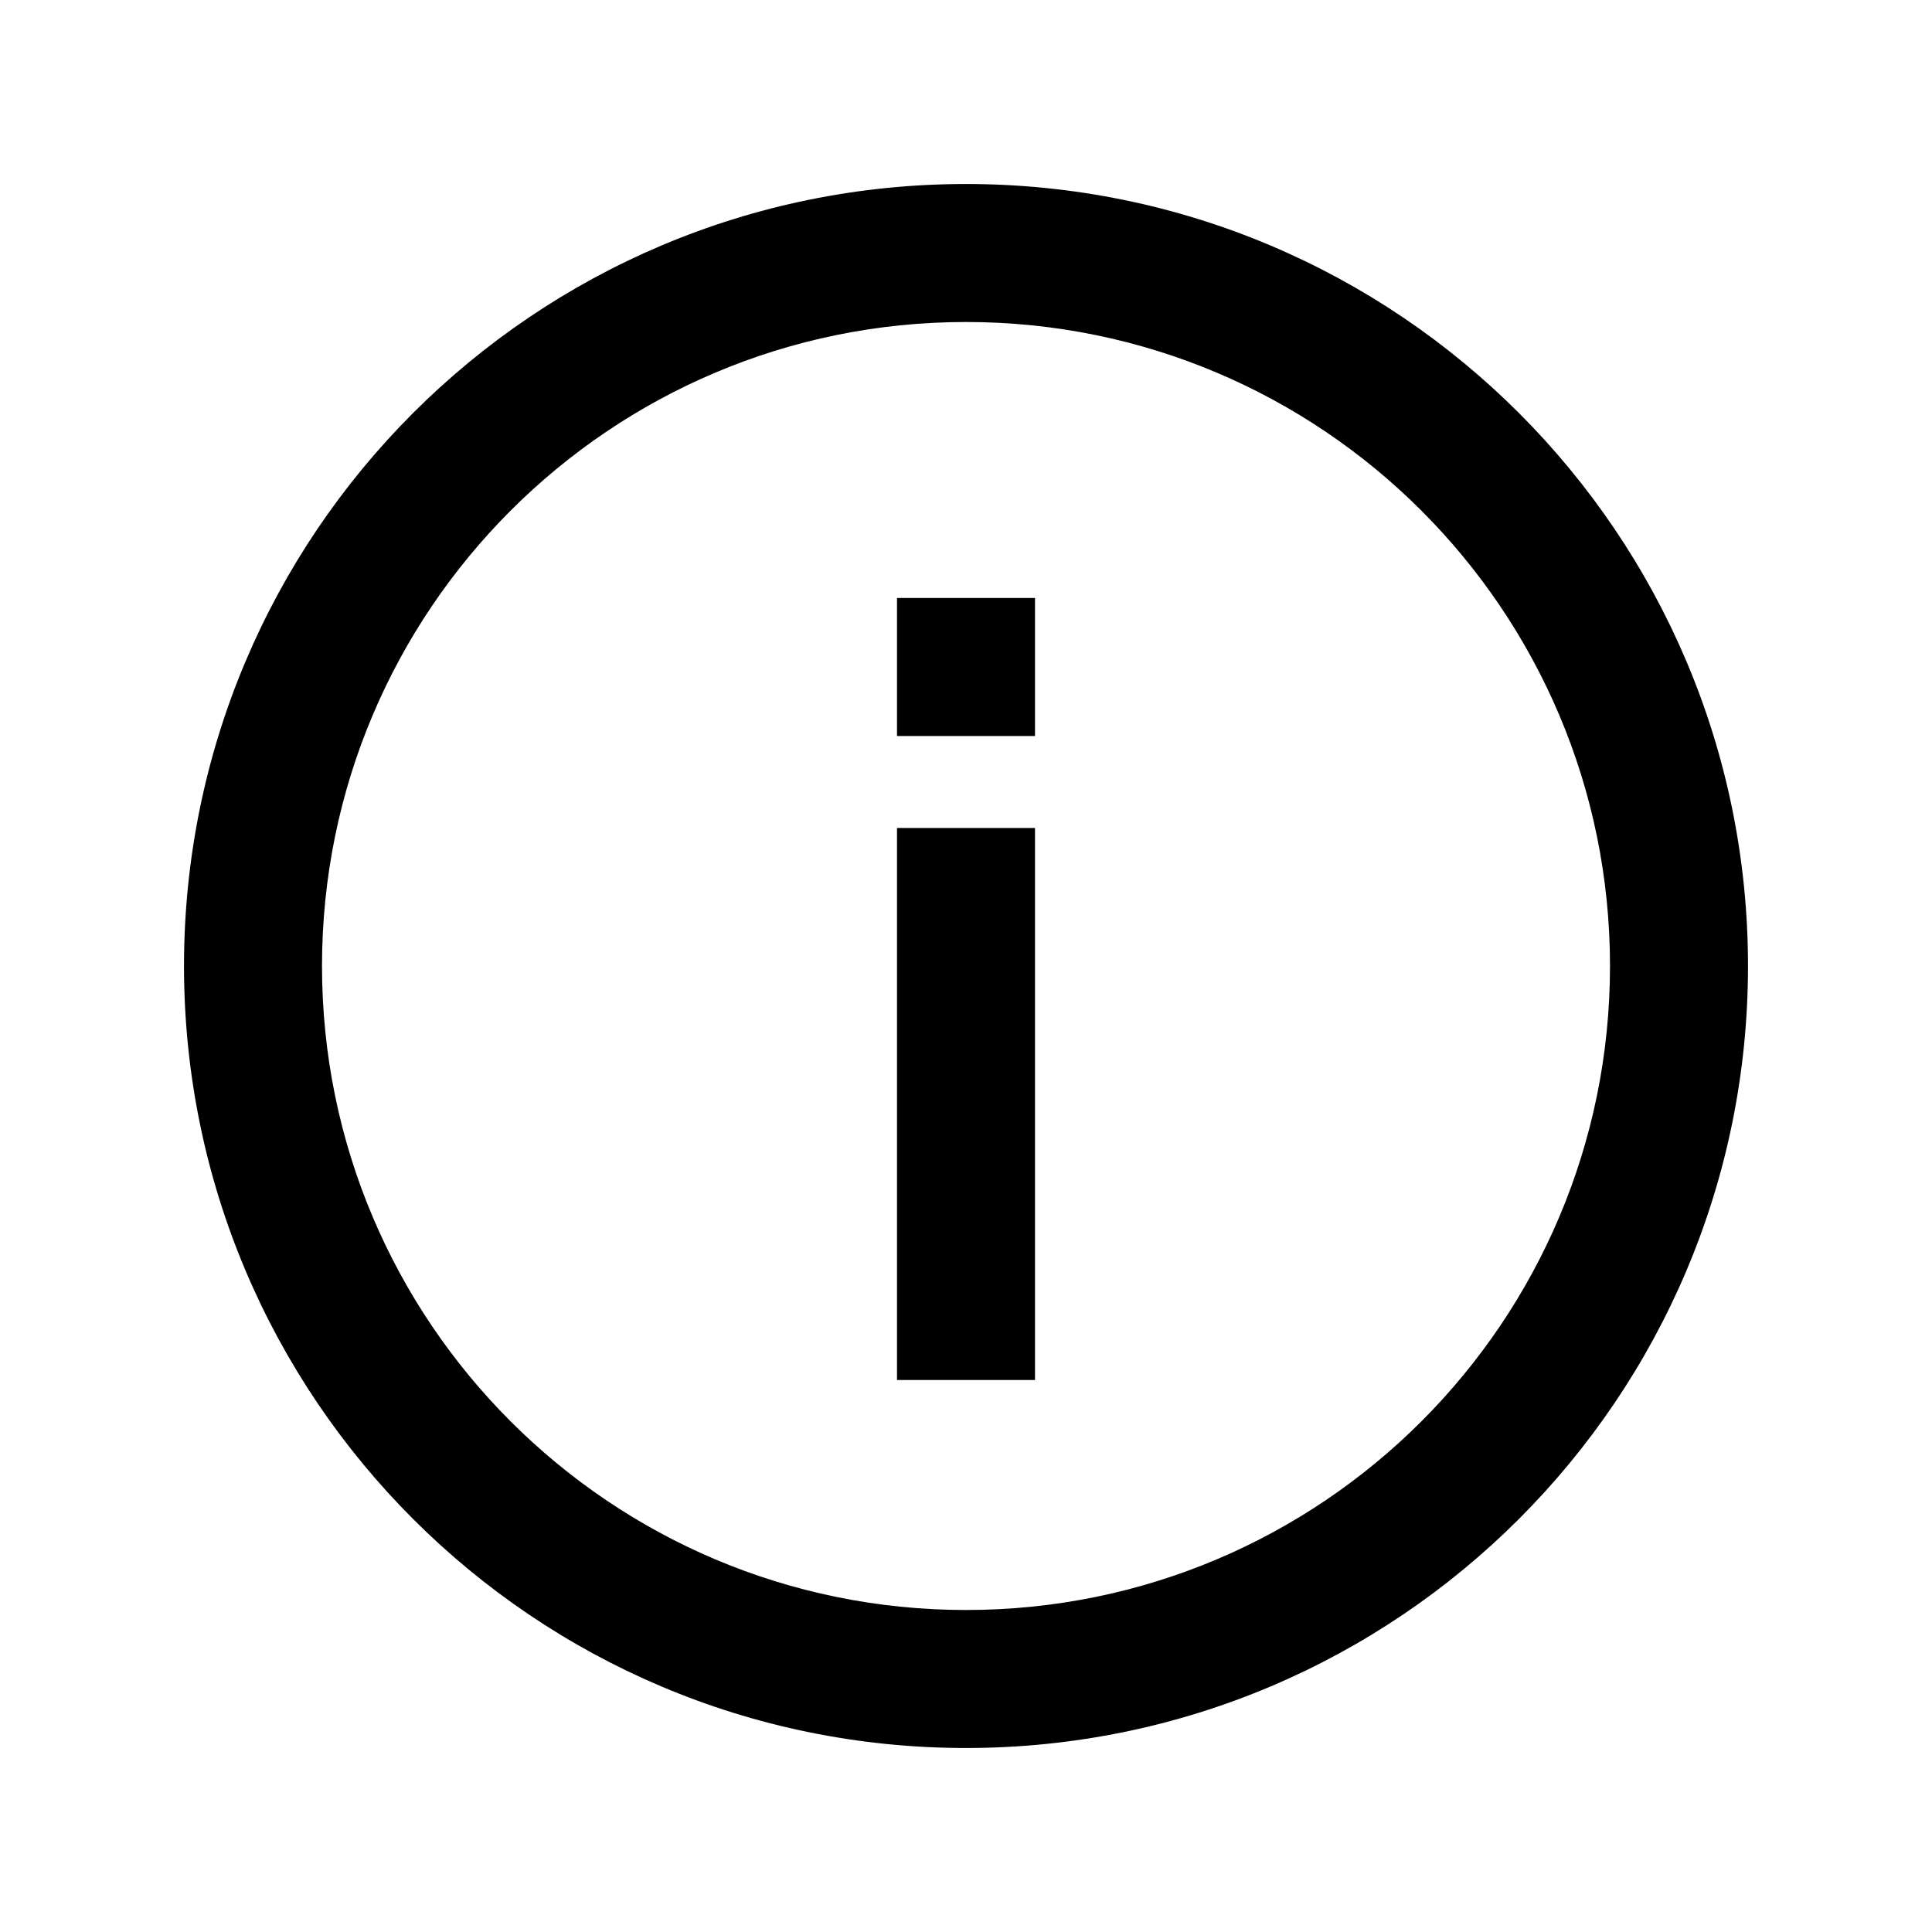
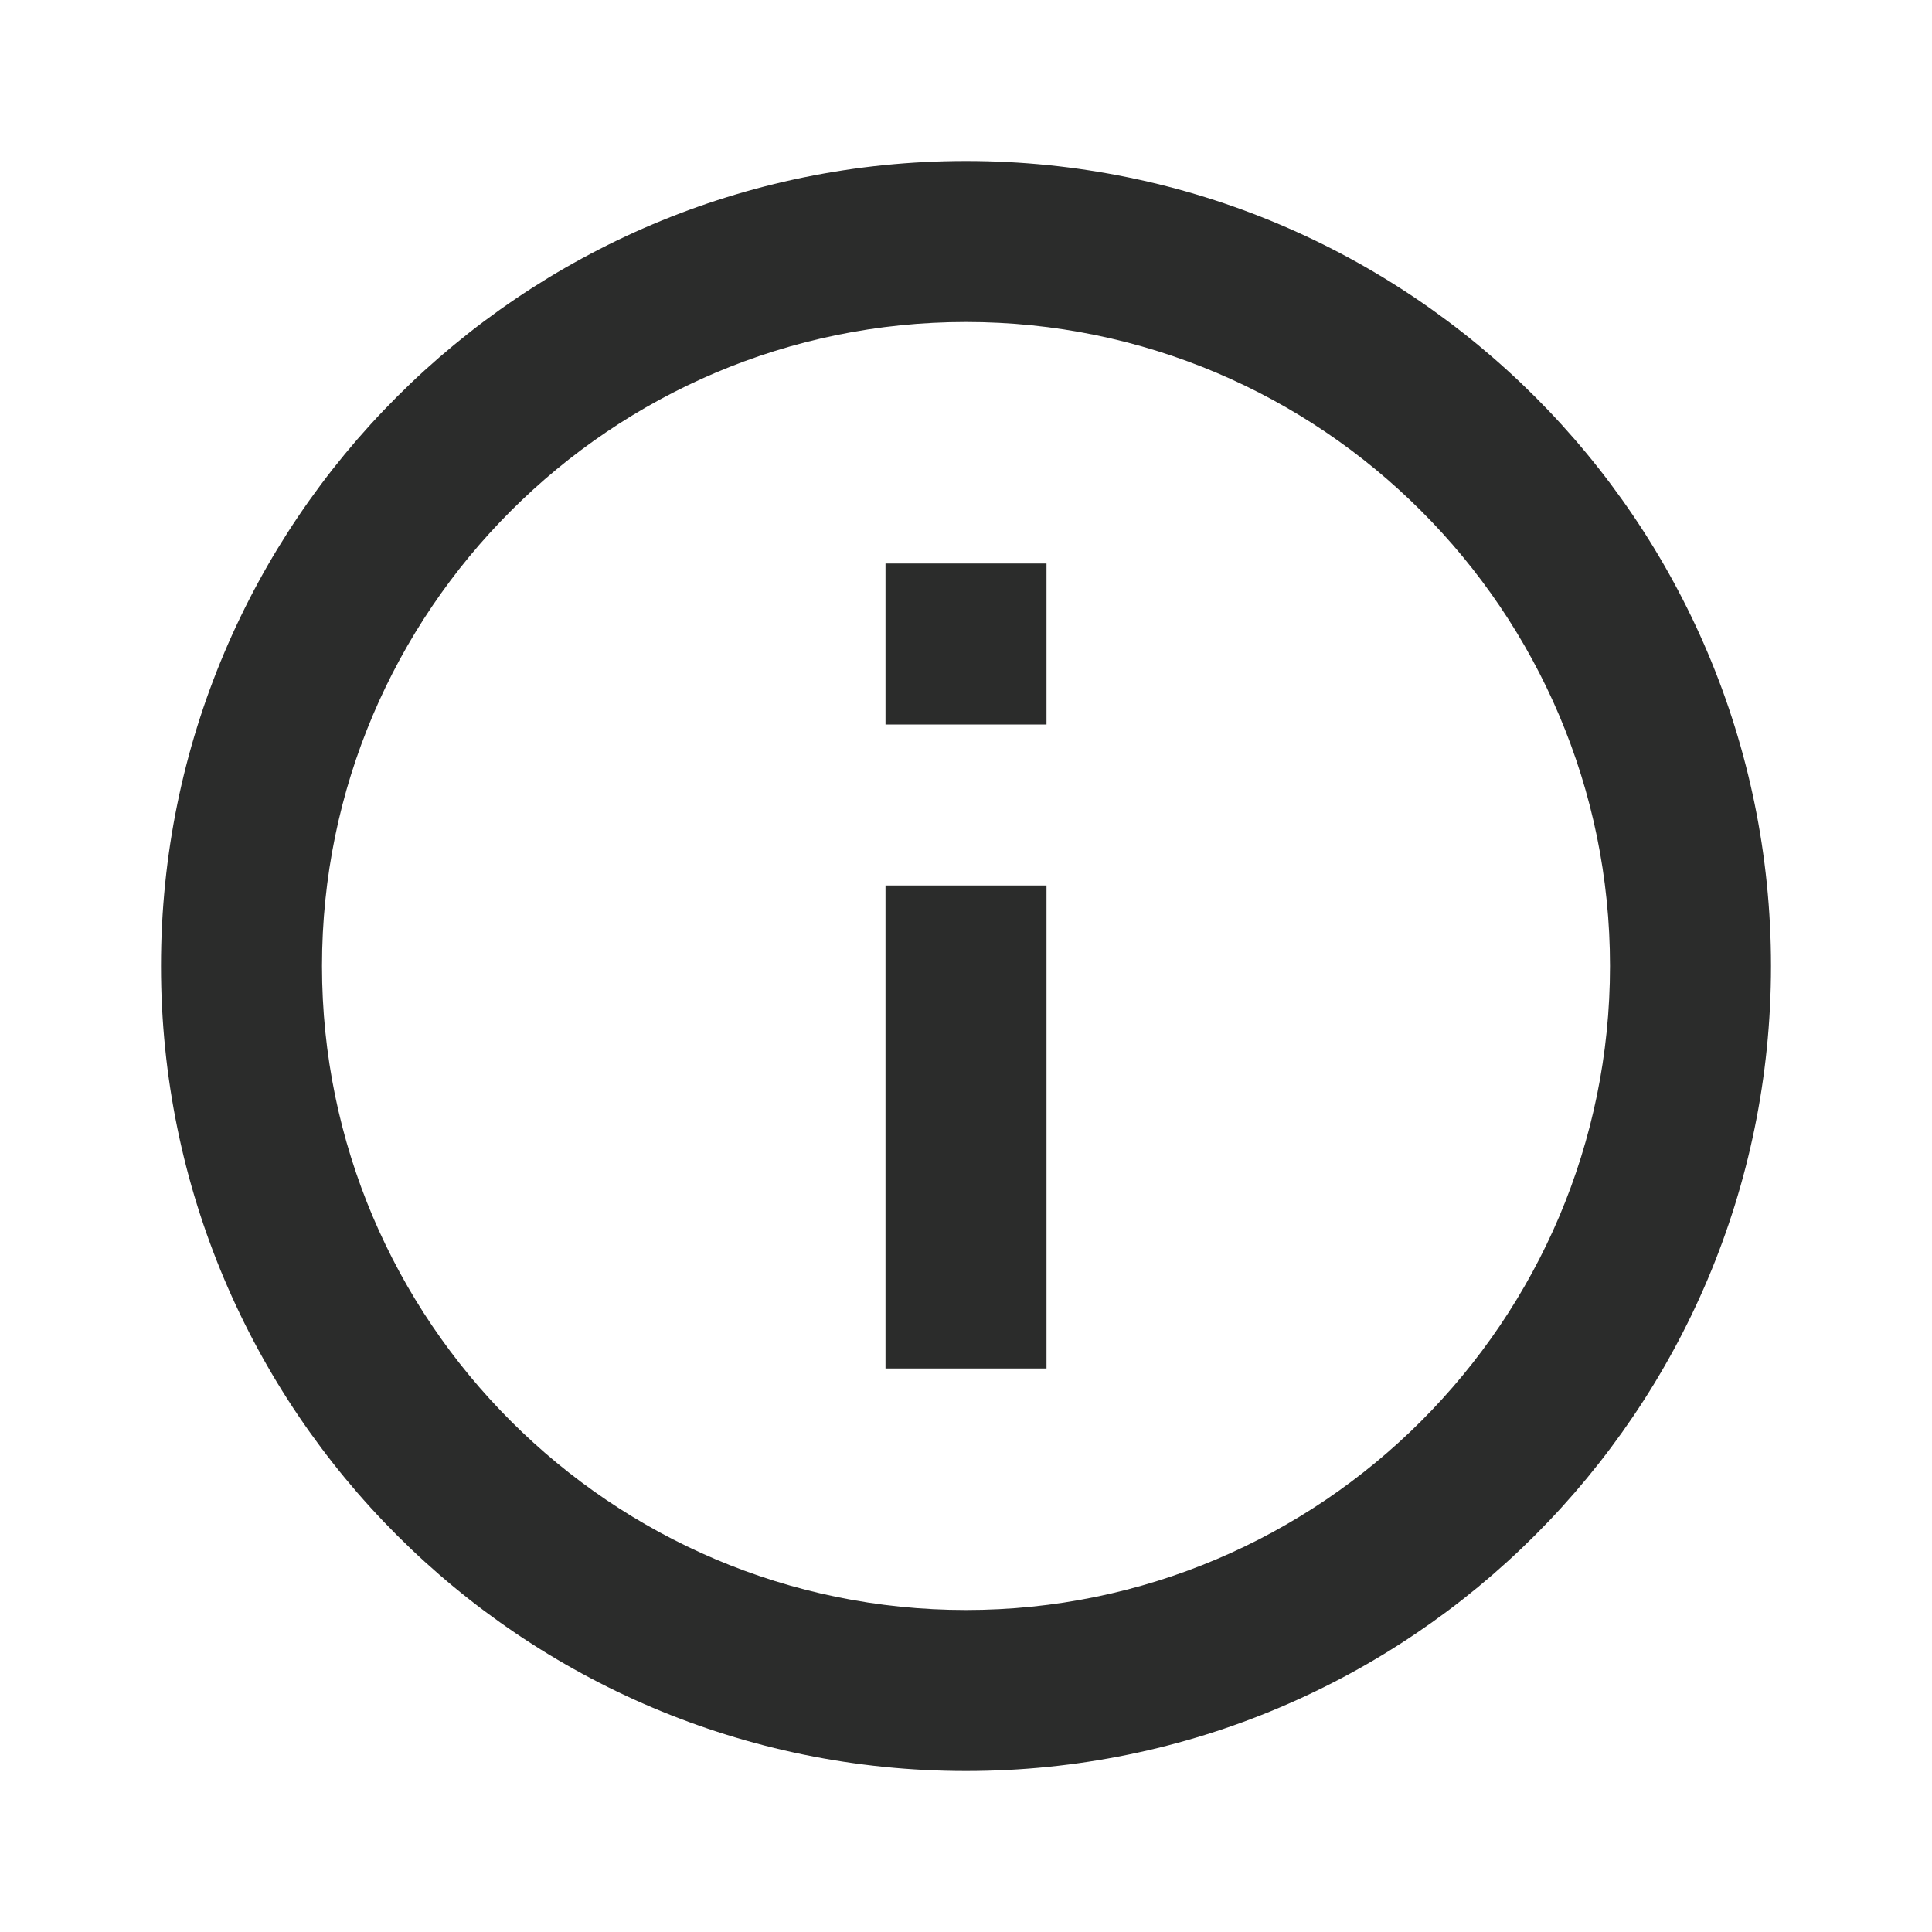
- <svg xmlns="http://www.w3.org/2000/svg" t="1713175082920" class="icon" viewBox="0 0 1024 1024" version="1.1" p-id="8349" width="64" height="64">
-   <path d="M512 97.524c228.913 0 414.476 185.563 414.476 414.476s-185.563 414.476-414.476 414.476S97.524 740.913 97.524 512 283.087 97.524 512 97.524z m0 73.143C323.486 170.667 170.667 323.486 170.667 512s152.82 341.333 341.333 341.333 341.333-152.82 341.333-341.333S700.514 170.667 512 170.667z m36.571 268.19v292.571h-73.143V438.857h73.143z m0-121.905v73.143h-73.143v-73.143h73.143z" p-id="8350" />
+ <svg xmlns="http://www.w3.org/2000/svg" viewBox="0 0 20 20" width="20" height="20" fill="none">
+   <svg height="20" width="20" viewBox="0 0 24 24" fill="#2b2c2b" x="0" y="0" opacity="100%">
+     <path d="M11 7h2v2h-2zm0 4h2v6h-2zm1-9C6.48 2 2 6.48 2 12s4.48 10 10 10 10-4.48 10-10S17.52 2 12 2zm0 18c-4.41 0-8-3.59-8-8s3.59-8 8-8 8 3.59 8 8-3.59 8-8 8z" />
+   </svg>
+   <defs>
+     <filter id="filter_dshadow_10_0_2_0000001a" color-interpolation-filters="sRGB" filterUnits="userSpaceOnUse">
+       <feFlood flood-opacity="0" result="bg-fix" />
+       <feColorMatrix in="SourceAlpha" type="matrix" values="0 0 0 0 0 0 0 0 0 0 0 0 0 0 0 0 0 0 127 0" result="alpha" />
+       <feOffset dx="0" dy="2" />
+       <feGaussianBlur stdDeviation="5" />
+       <feComposite in2="alpha" operator="out" />
+       <feColorMatrix type="matrix" values="0 0 0 0 0 0 0 0 0 0 0 0 0 0 0 0 0 0 0.1 0" />
+       <feBlend mode="normal" in2="bg-fix" result="bg-fix-filter_dshadow_10_0_2_0000001a" />
+       <feBlend in="SourceGraphic" in2="bg-fix-filter_dshadow_10_0_2_0000001a" result="shape" />
+     </filter>
+   </defs>
</svg>
